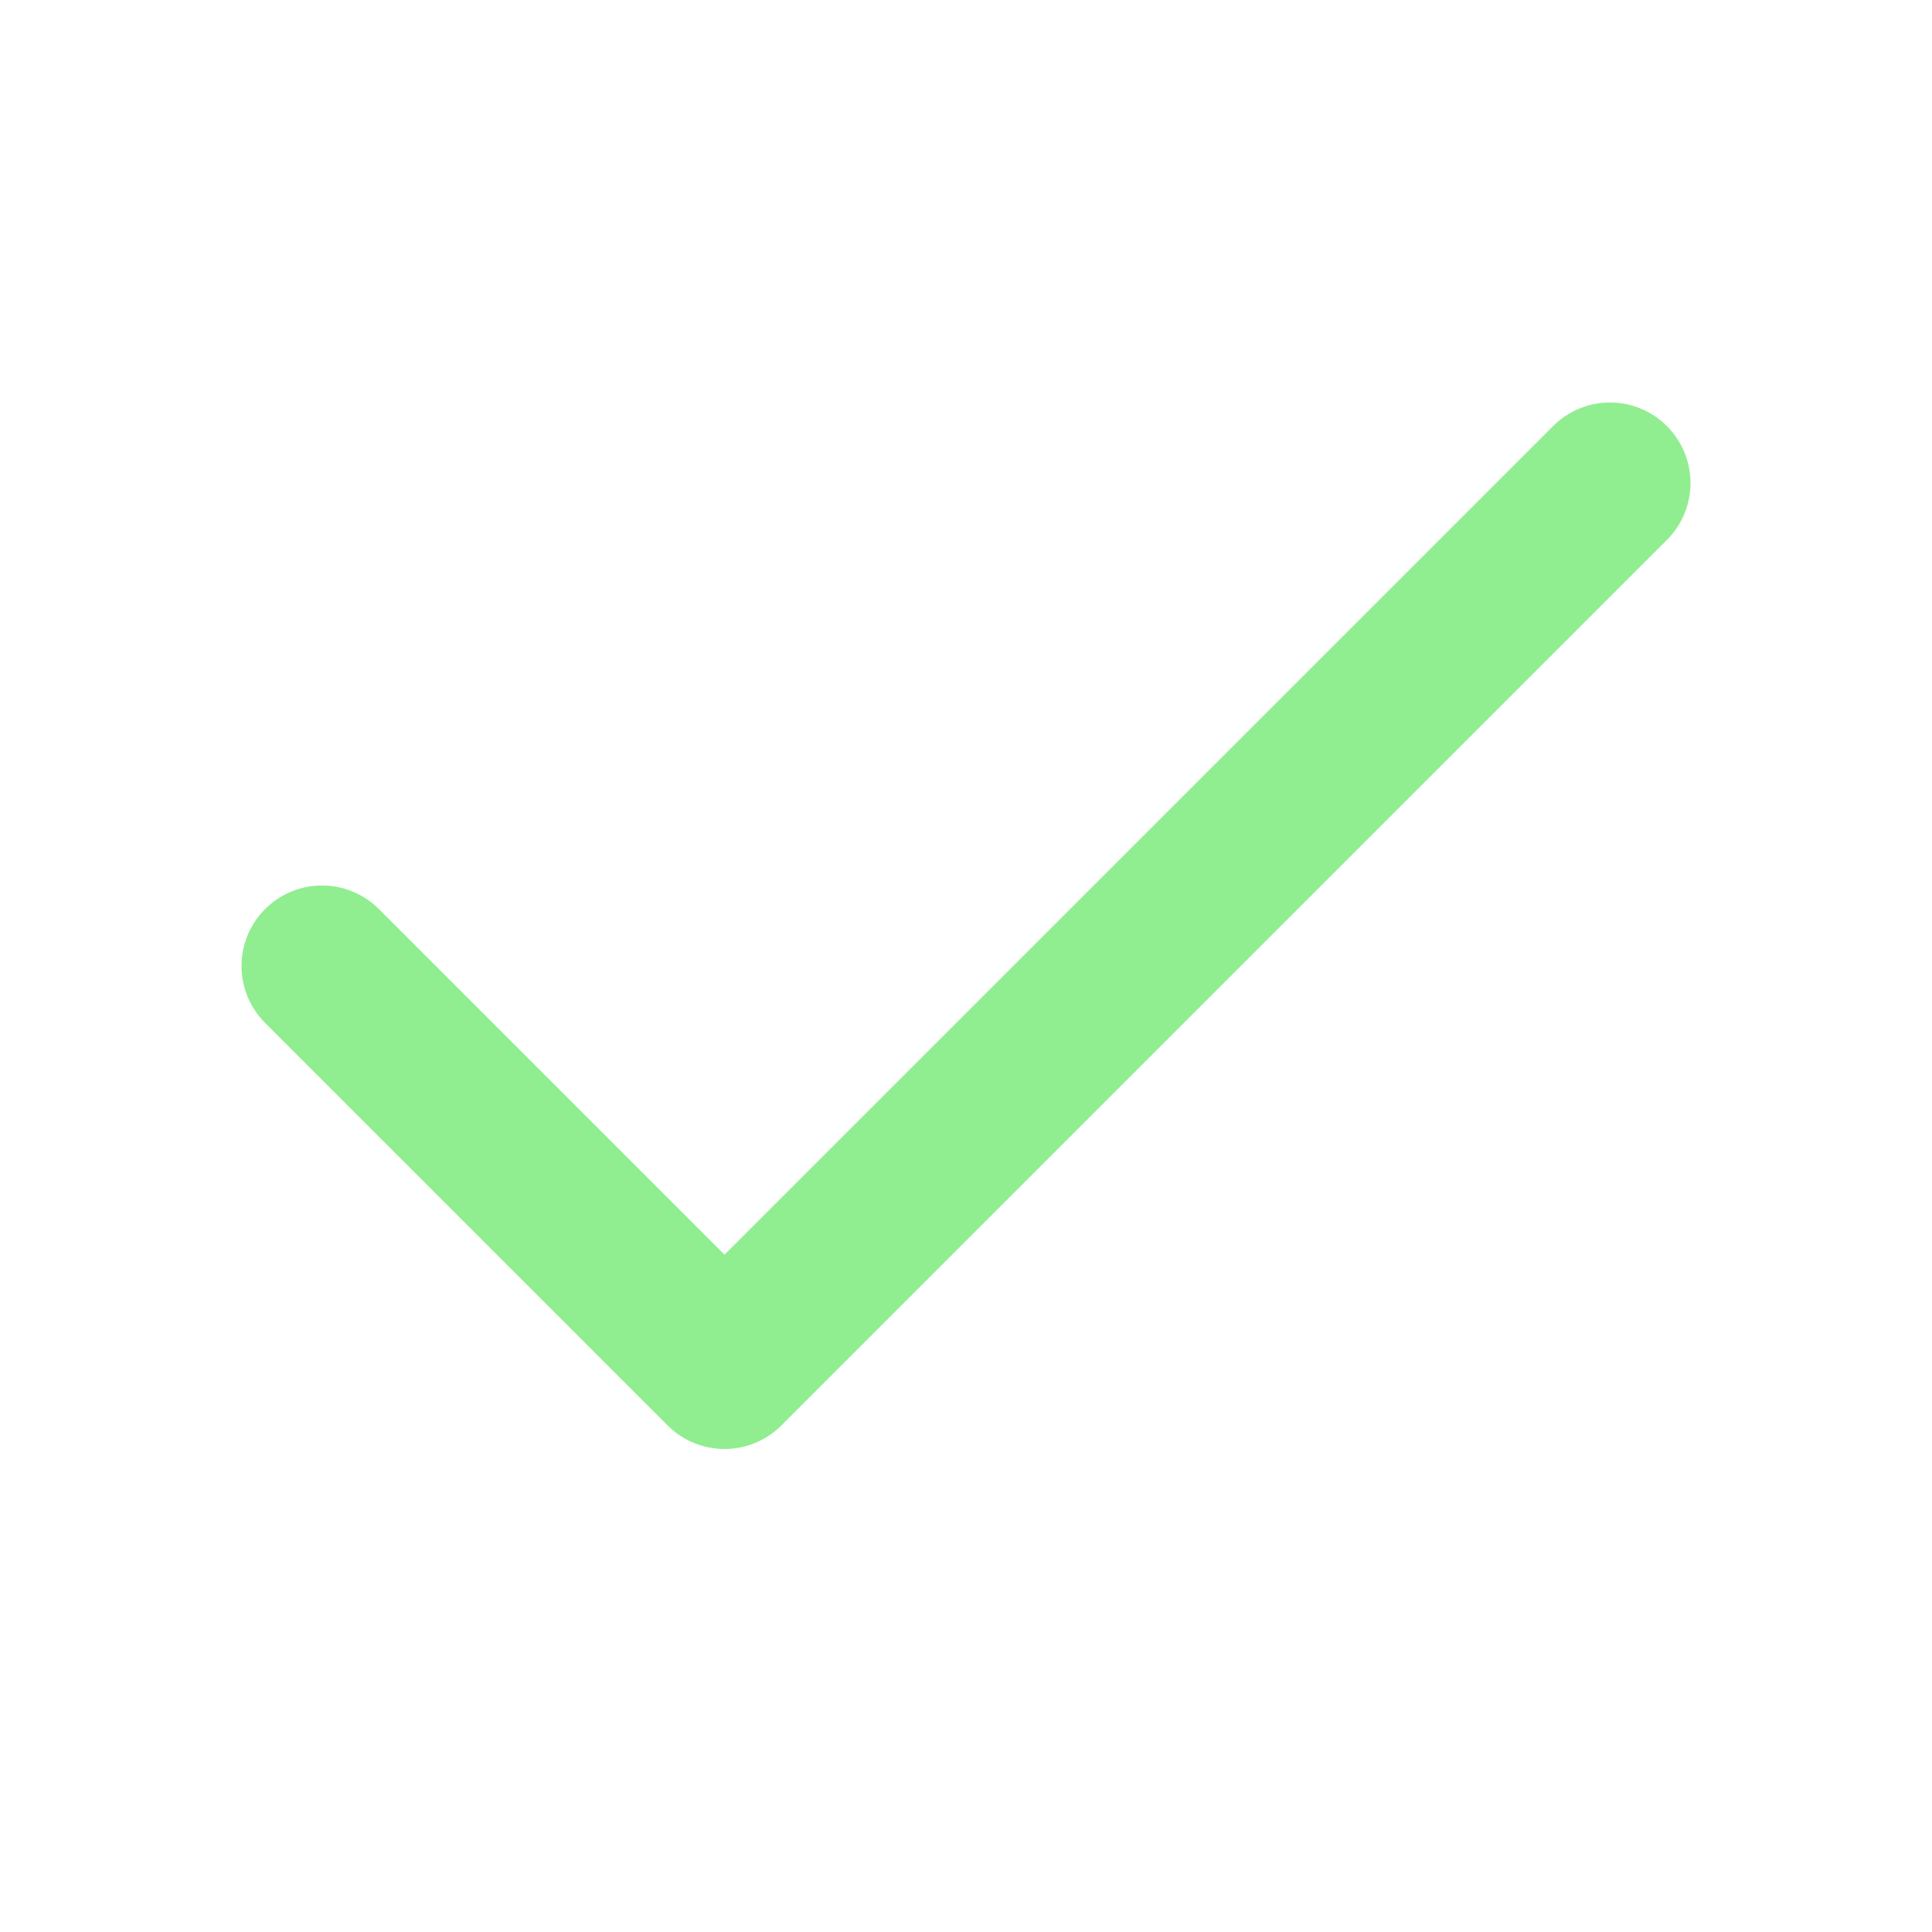
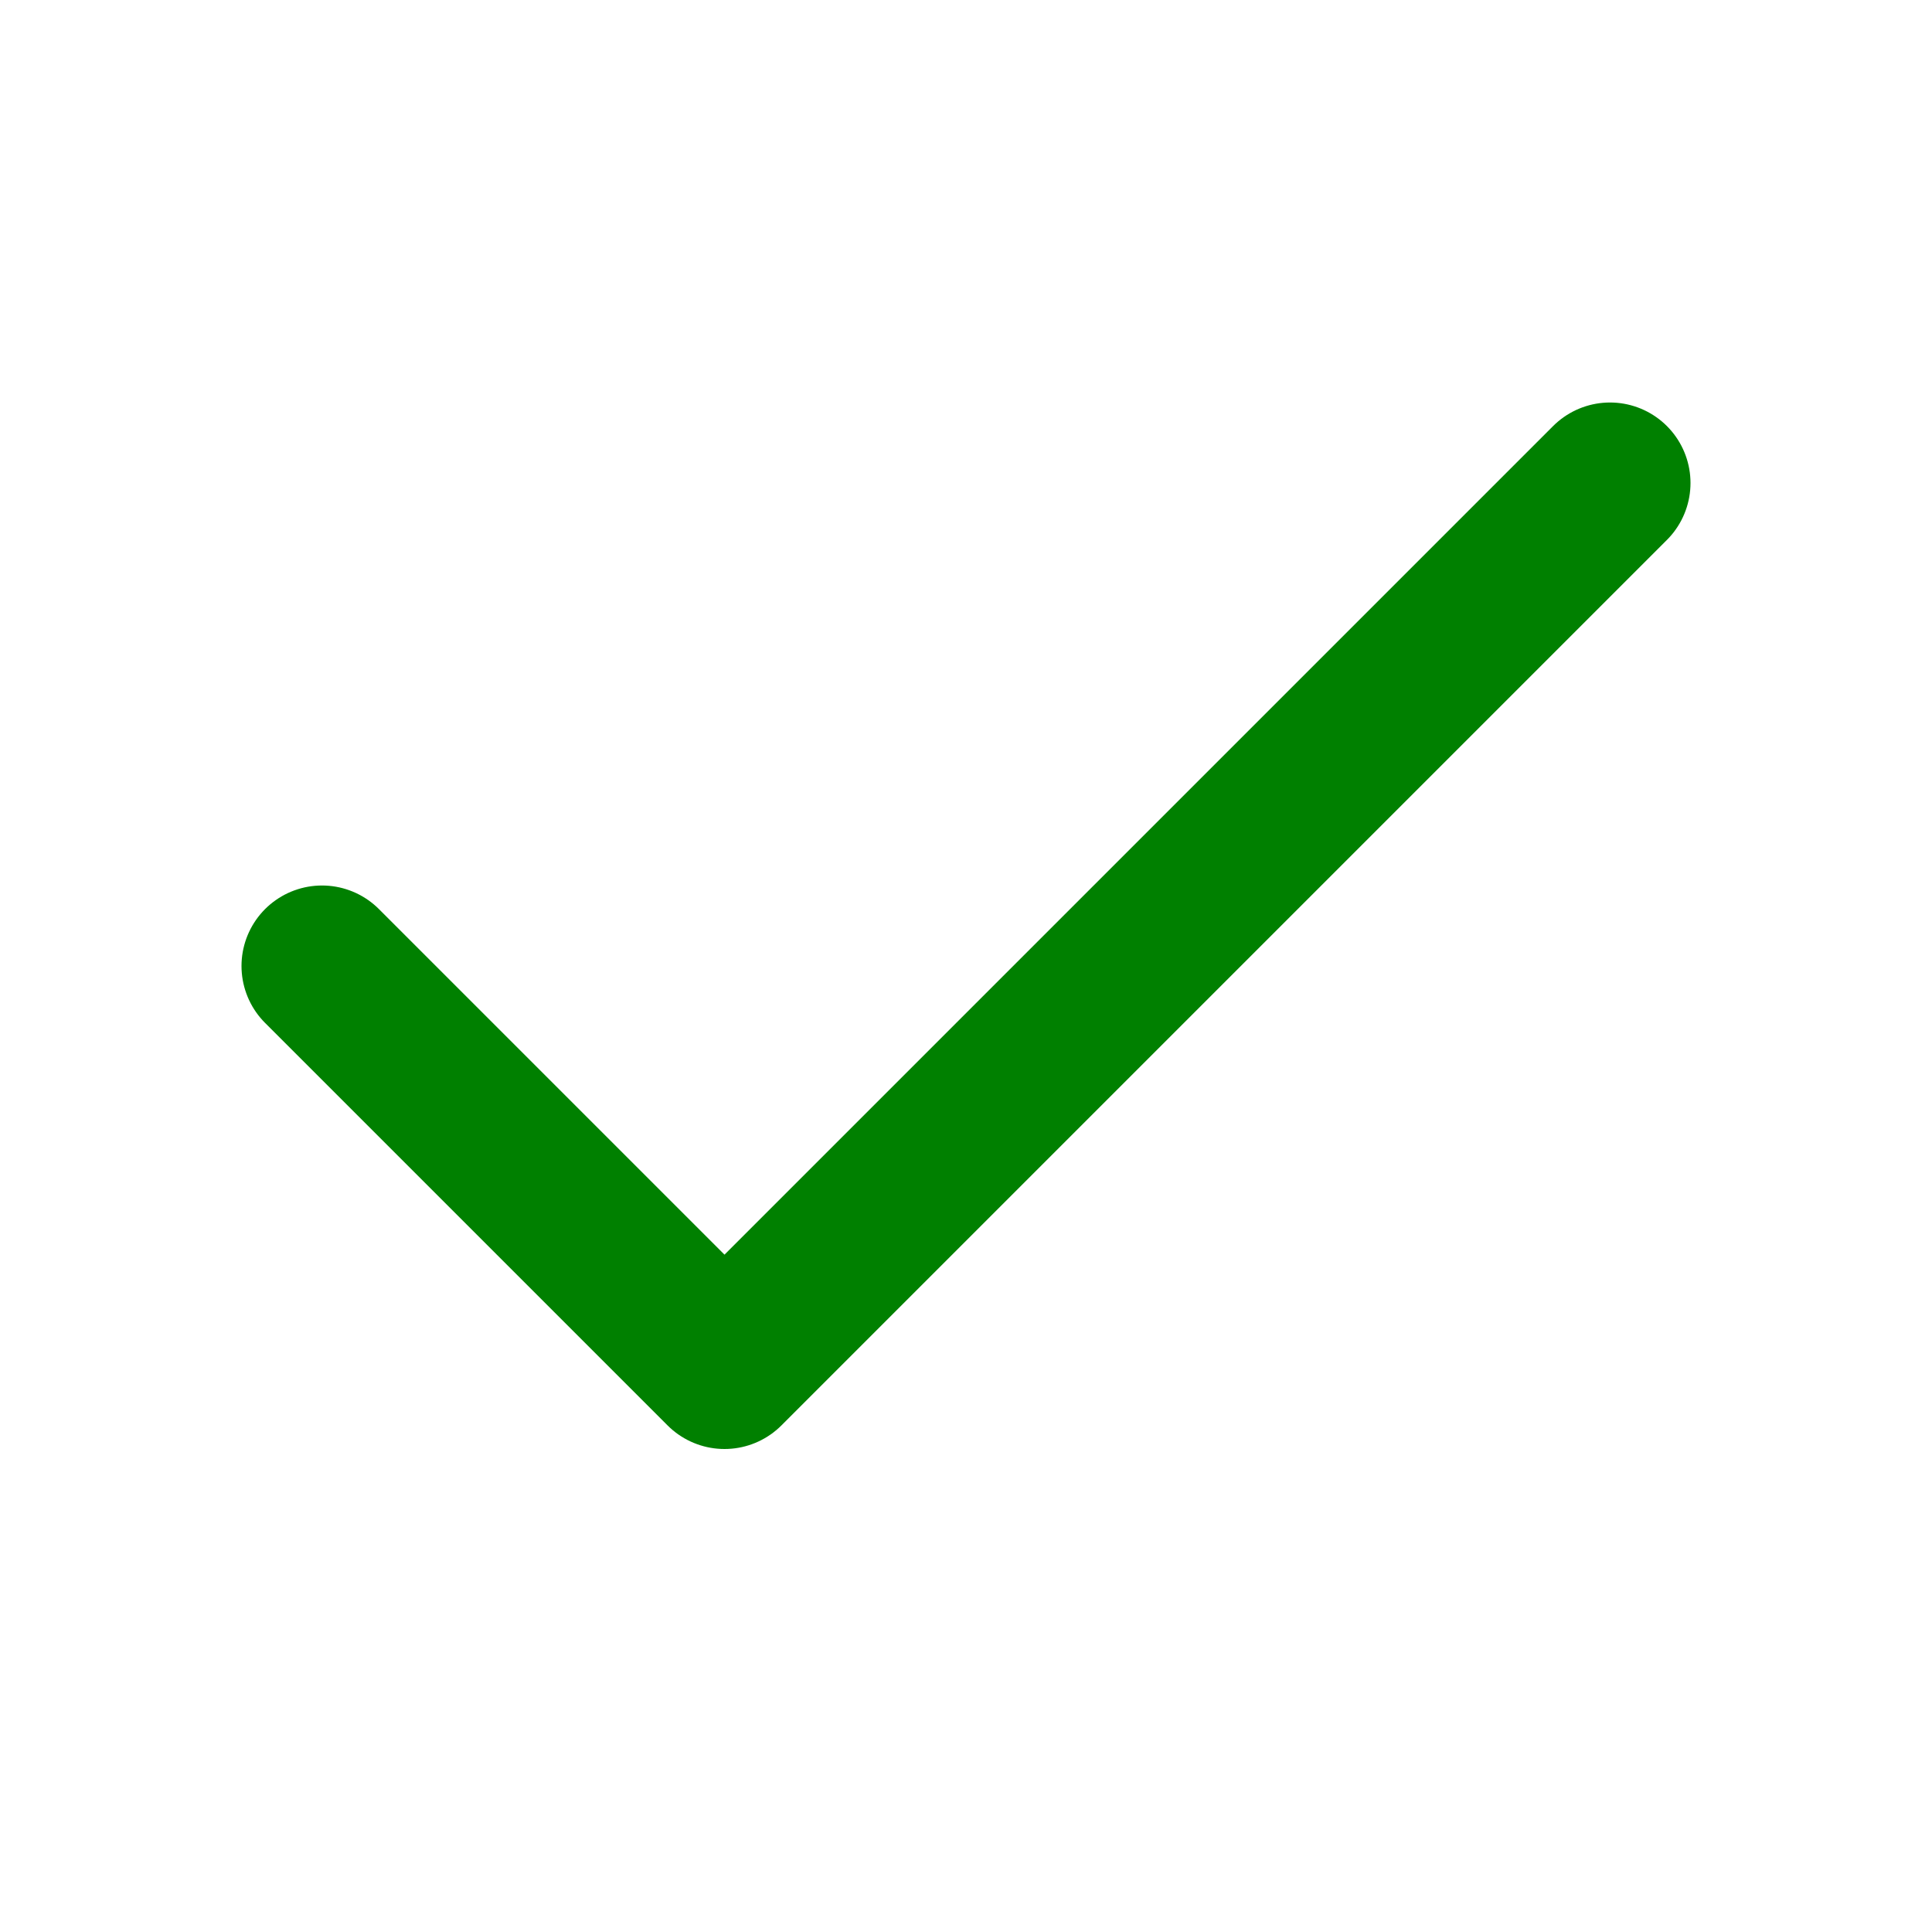
- <svg xmlns="http://www.w3.org/2000/svg" width="24" height="24" viewBox="0 0 24 24" fill="none" stroke="lightgreen" stroke-width="2" stroke-linecap="round" stroke-linejoin="round" class="lucide lucide-check">
+ <svg xmlns="http://www.w3.org/2000/svg" width="24" height="24" viewBox="0 0 24 24" fill="none" stroke="green" stroke-width="2" stroke-linecap="round" stroke-linejoin="round" class="lucide lucide-check">
  <path d="M20 6 9 17l-5-5" />
</svg>
